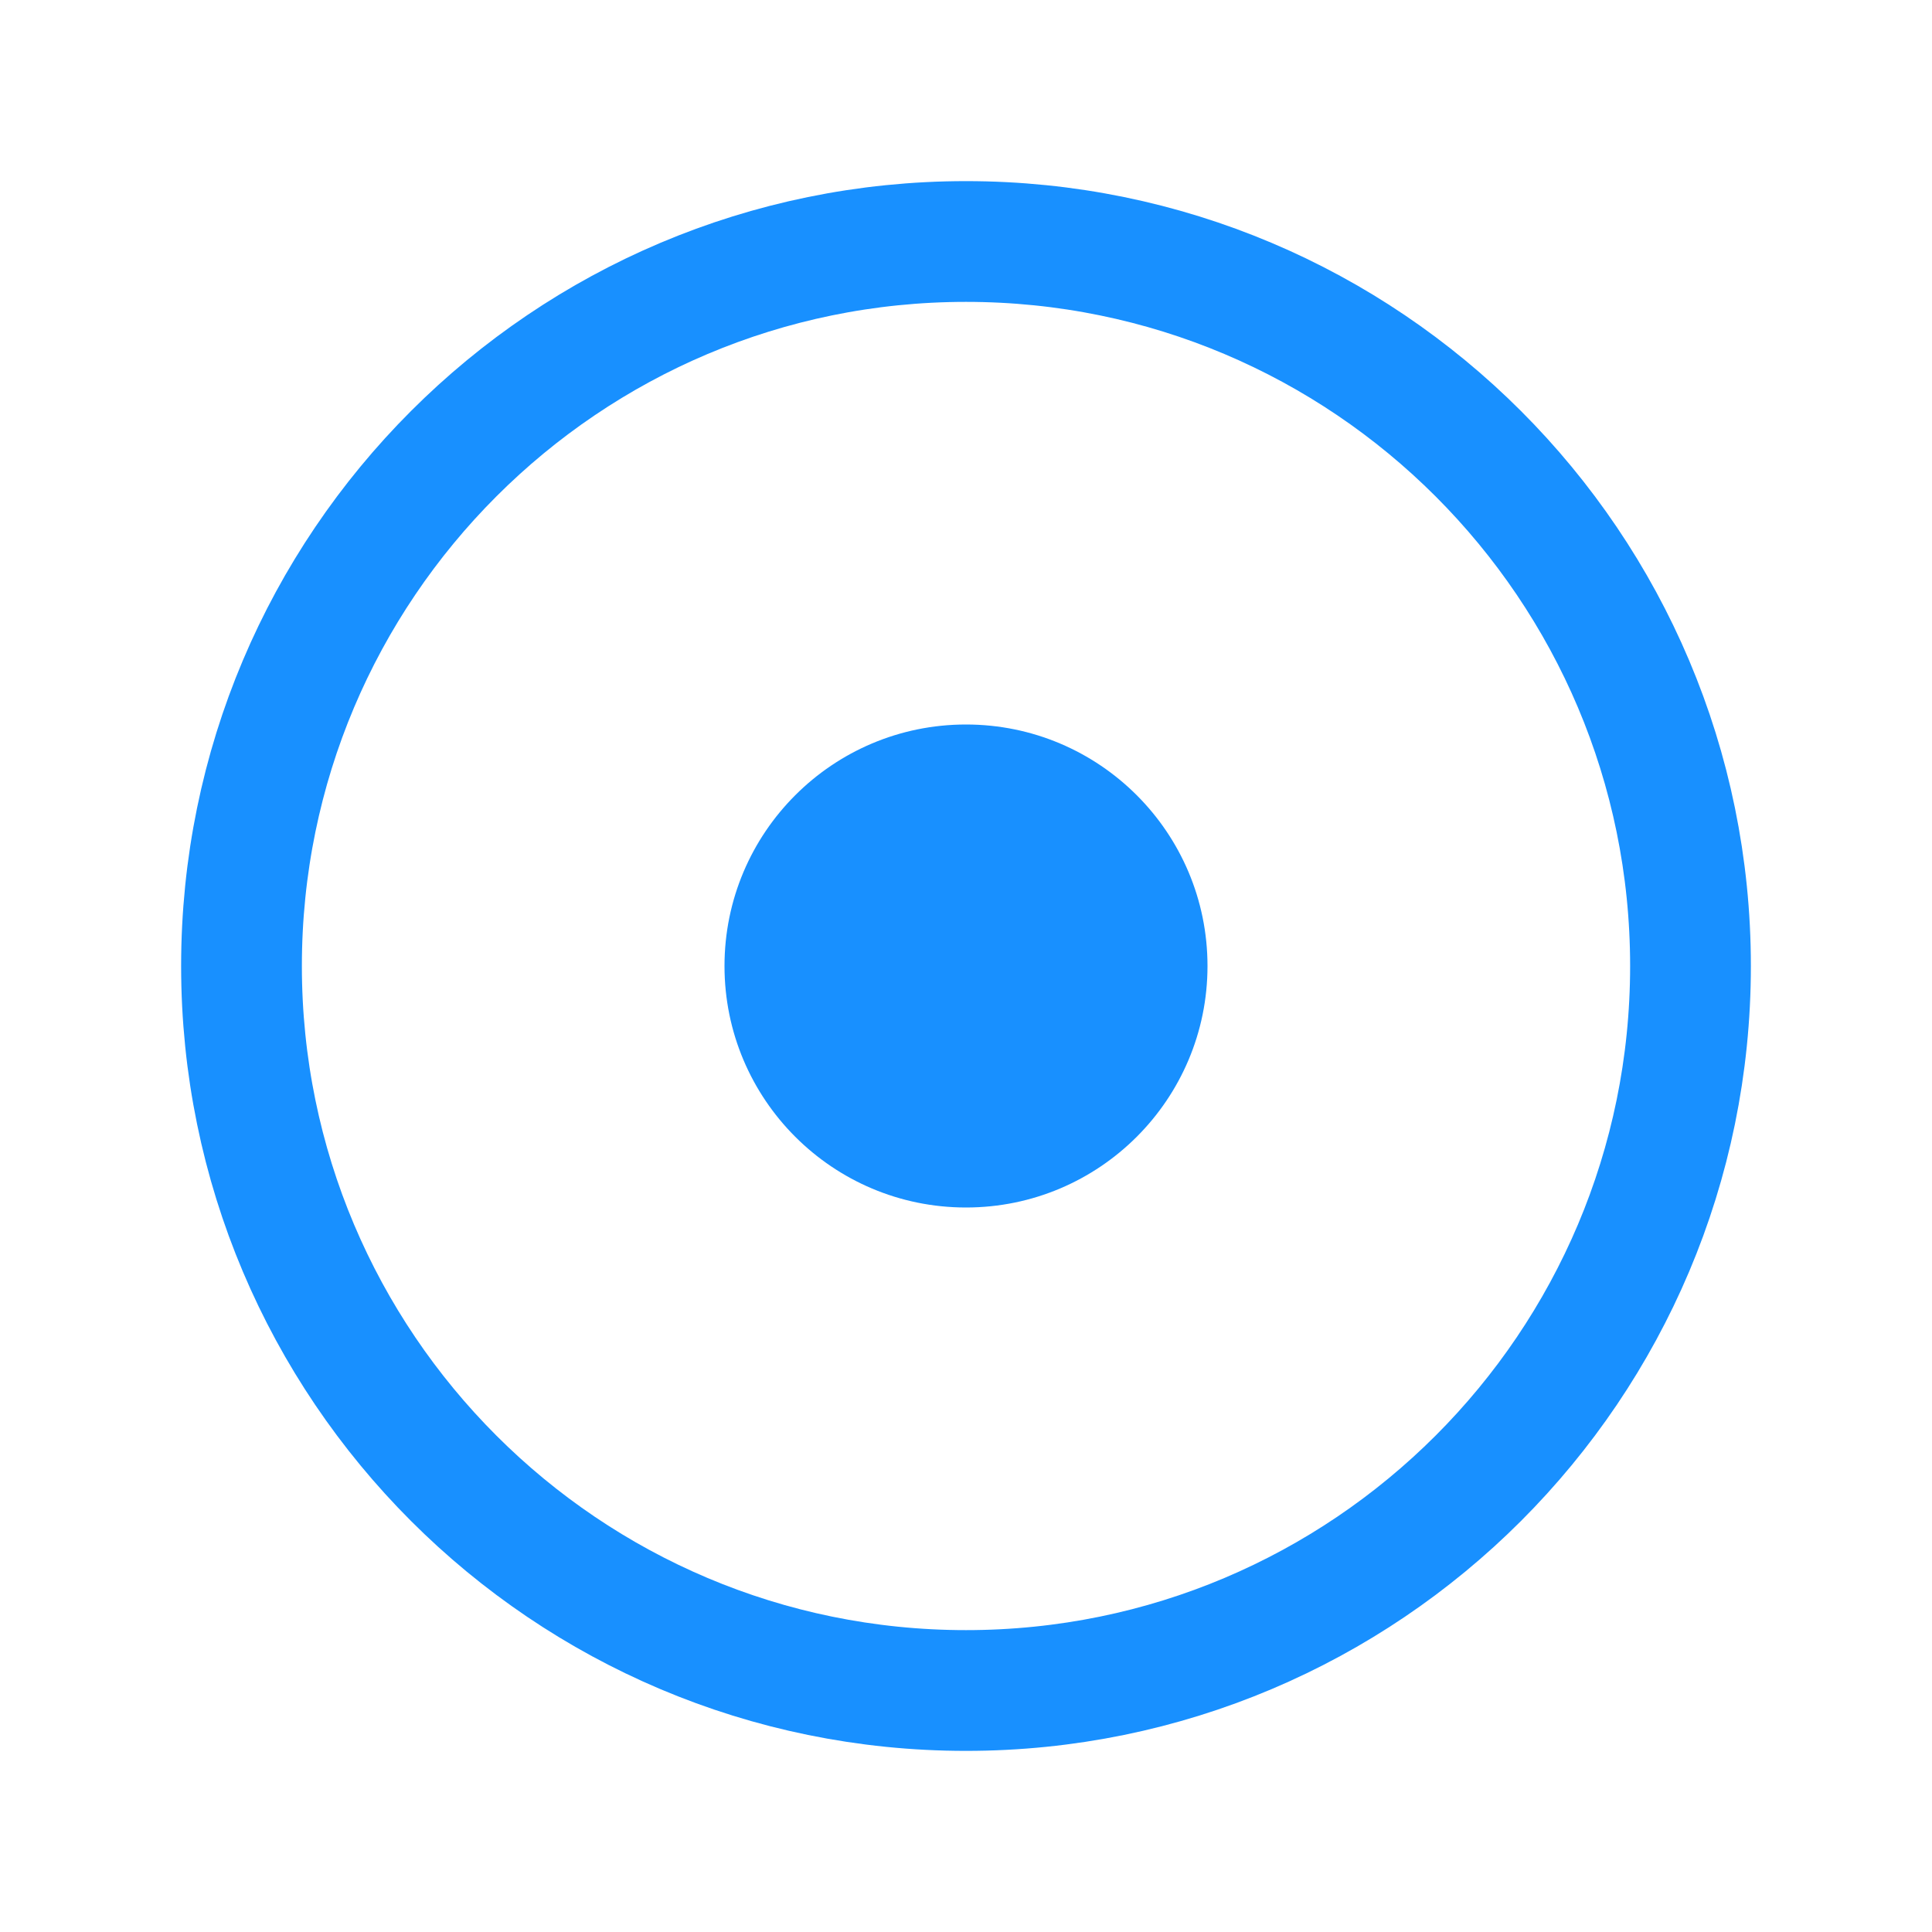
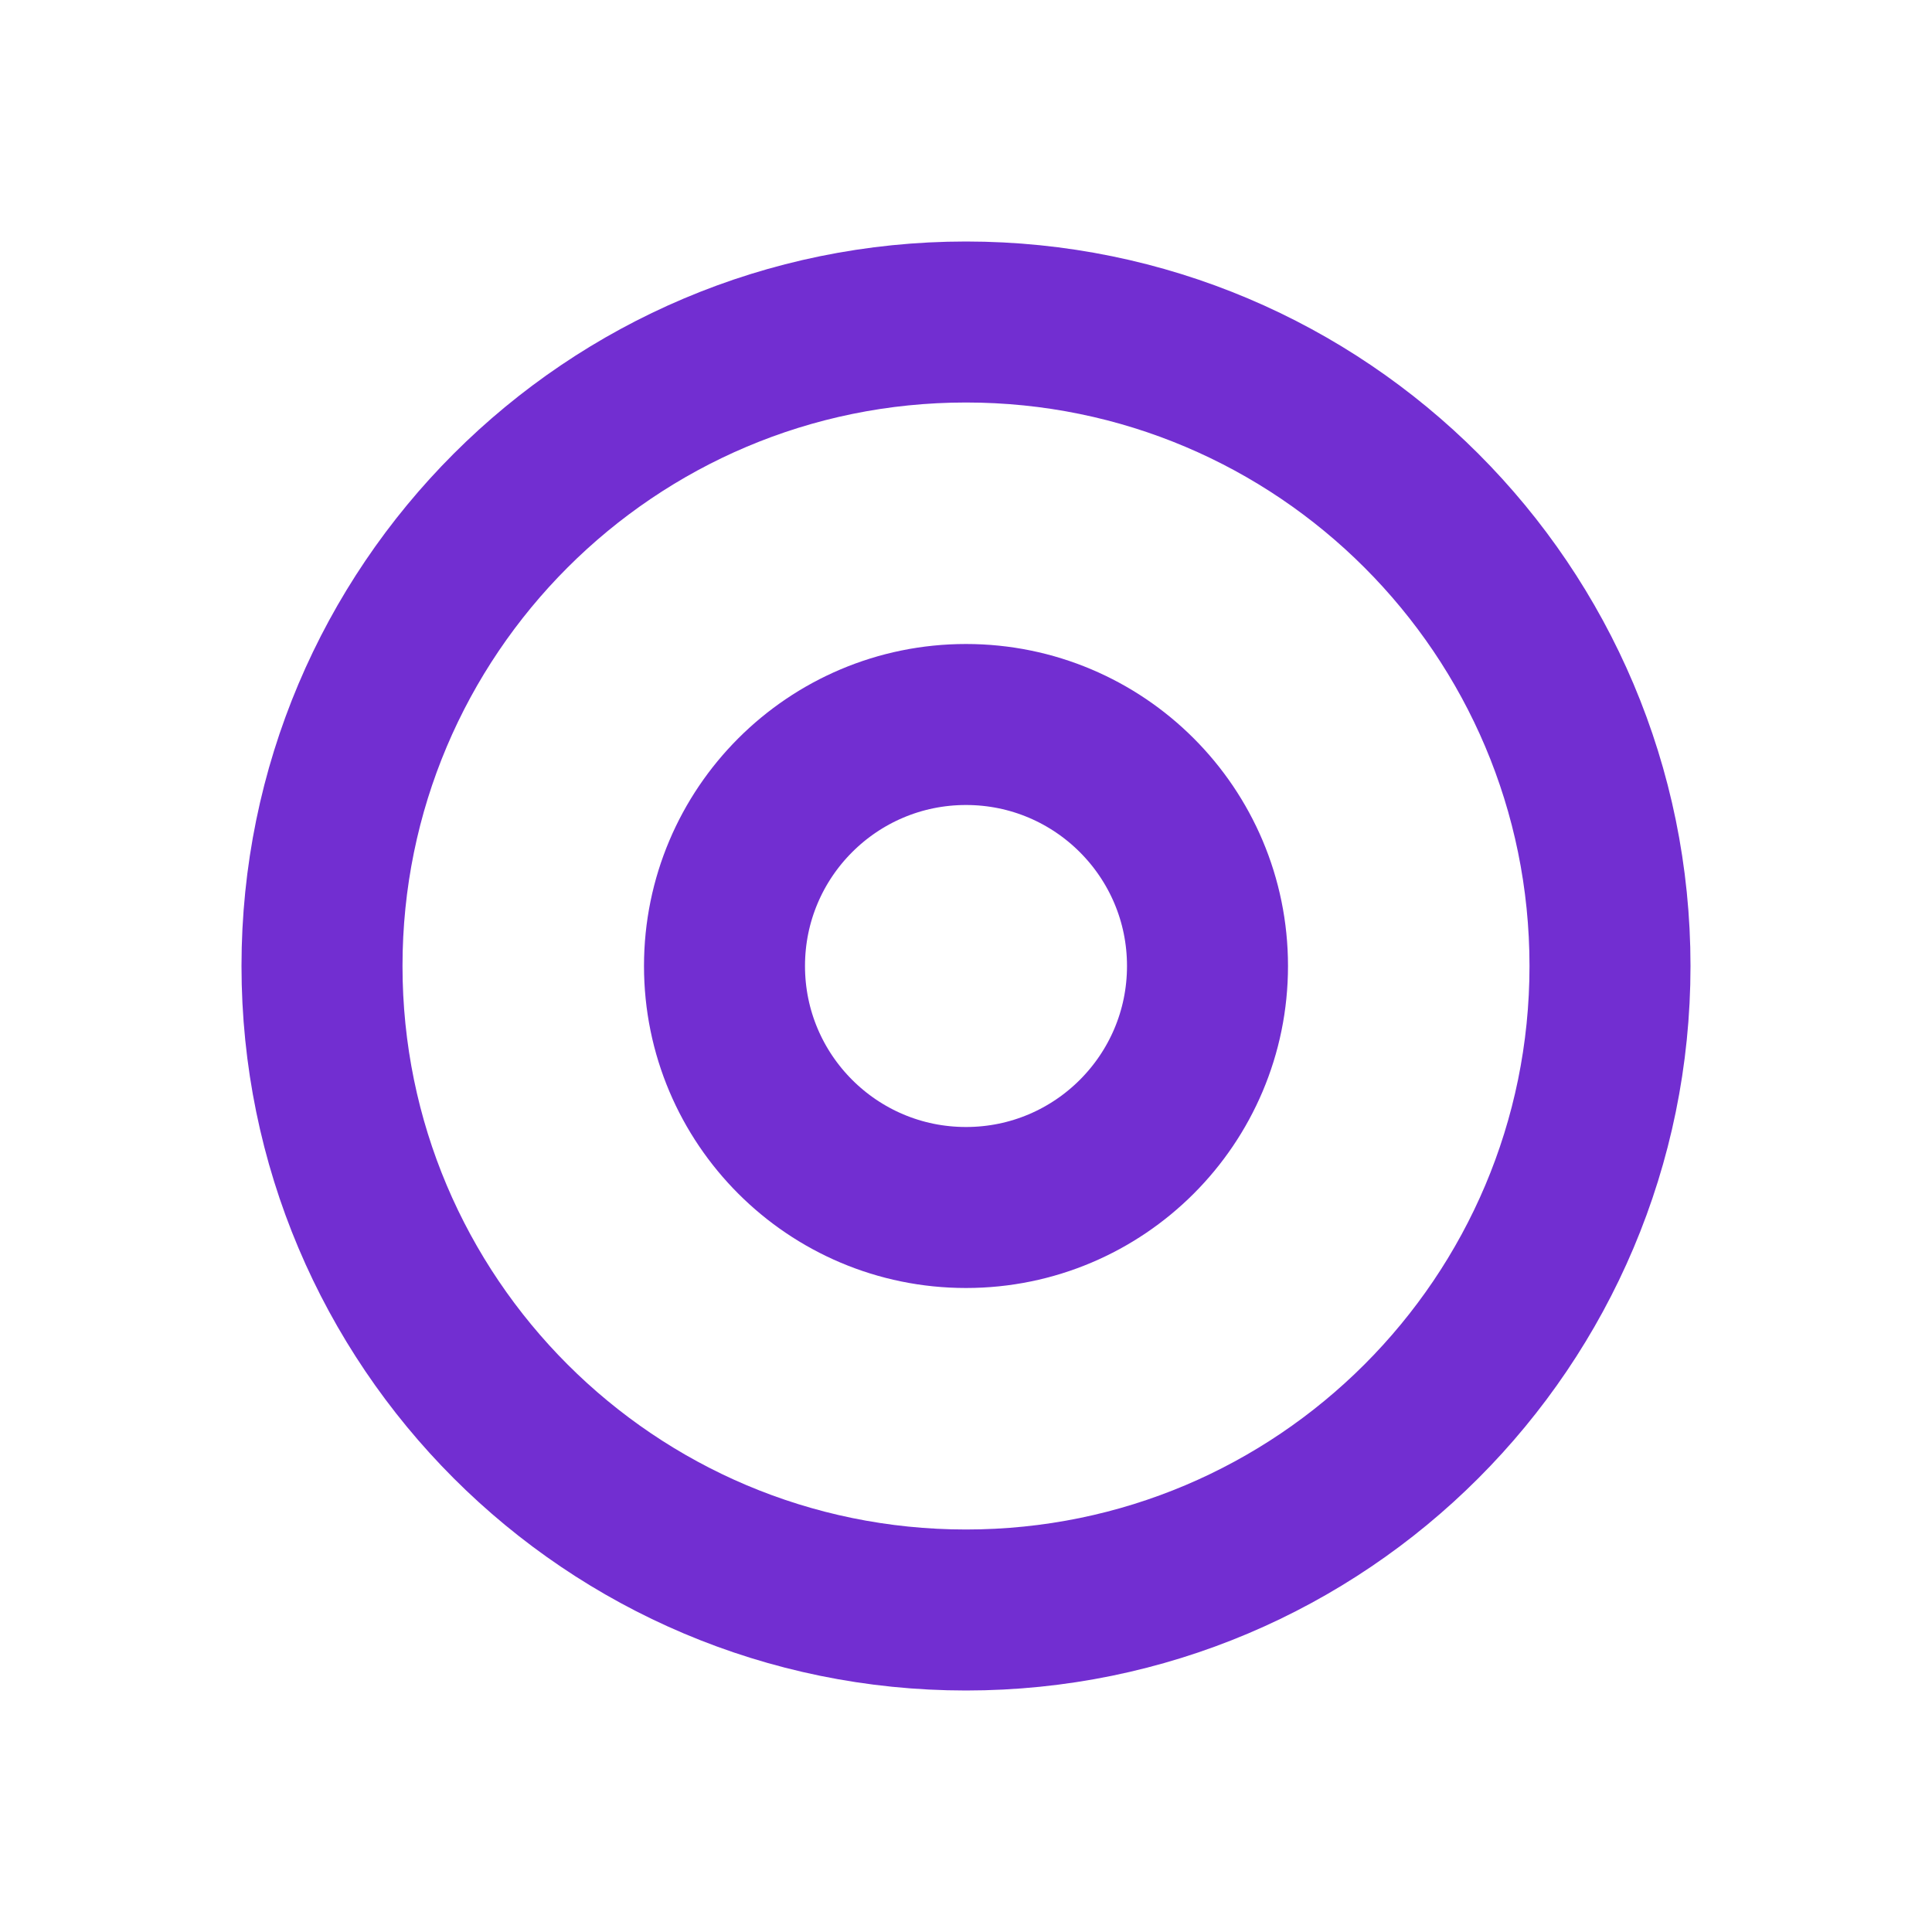
- <svg xmlns="http://www.w3.org/2000/svg" width="32" height="32" viewBox="0 0 32 32">
-   <circle cx="16" cy="16" r="12" fill="none" stroke="#1890ff" stroke-width="2" />
-   <circle cx="16" cy="16" r="4" fill="#1890ff" />
+ <svg xmlns="http://www.w3.org/2000/svg" width="24" height="24" viewBox="0 0 24 24" fill="none">
+   <circle cx="12" cy="12" r="8" stroke="#722ed1" stroke-width="2" />
+   <circle cx="12" cy="12" r="3" stroke="#722ed1" stroke-width="2" />
</svg>
